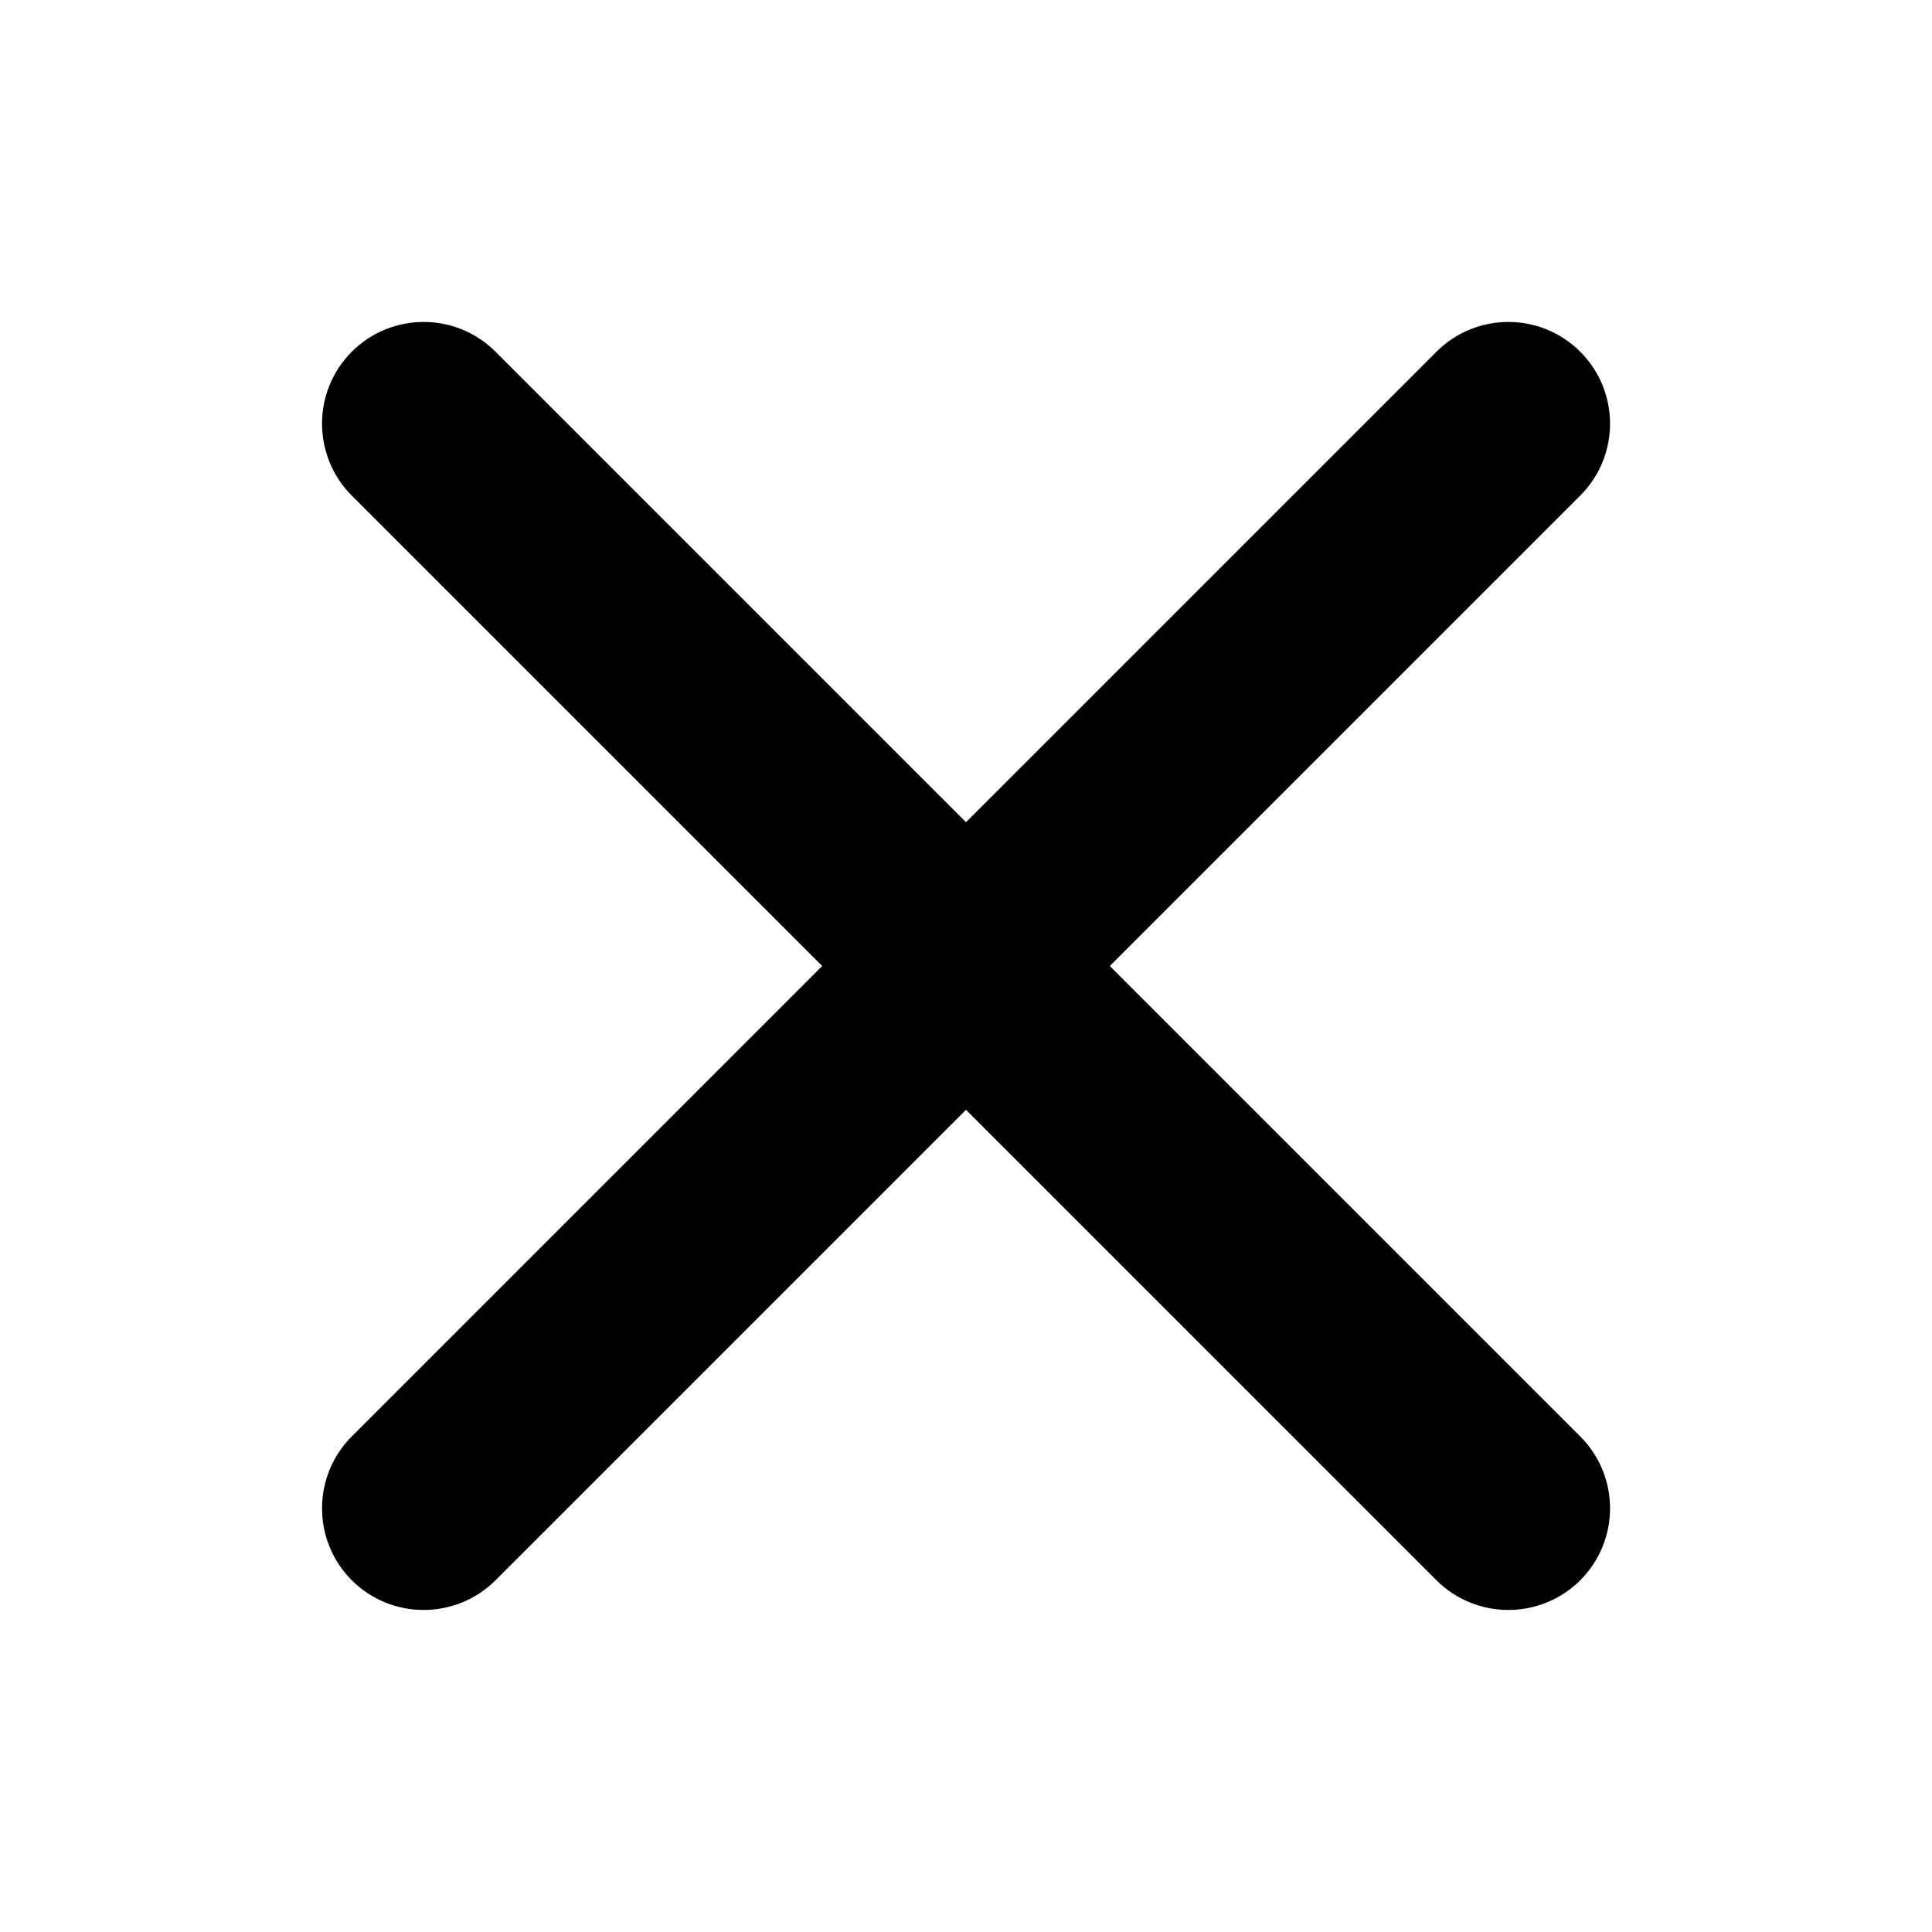
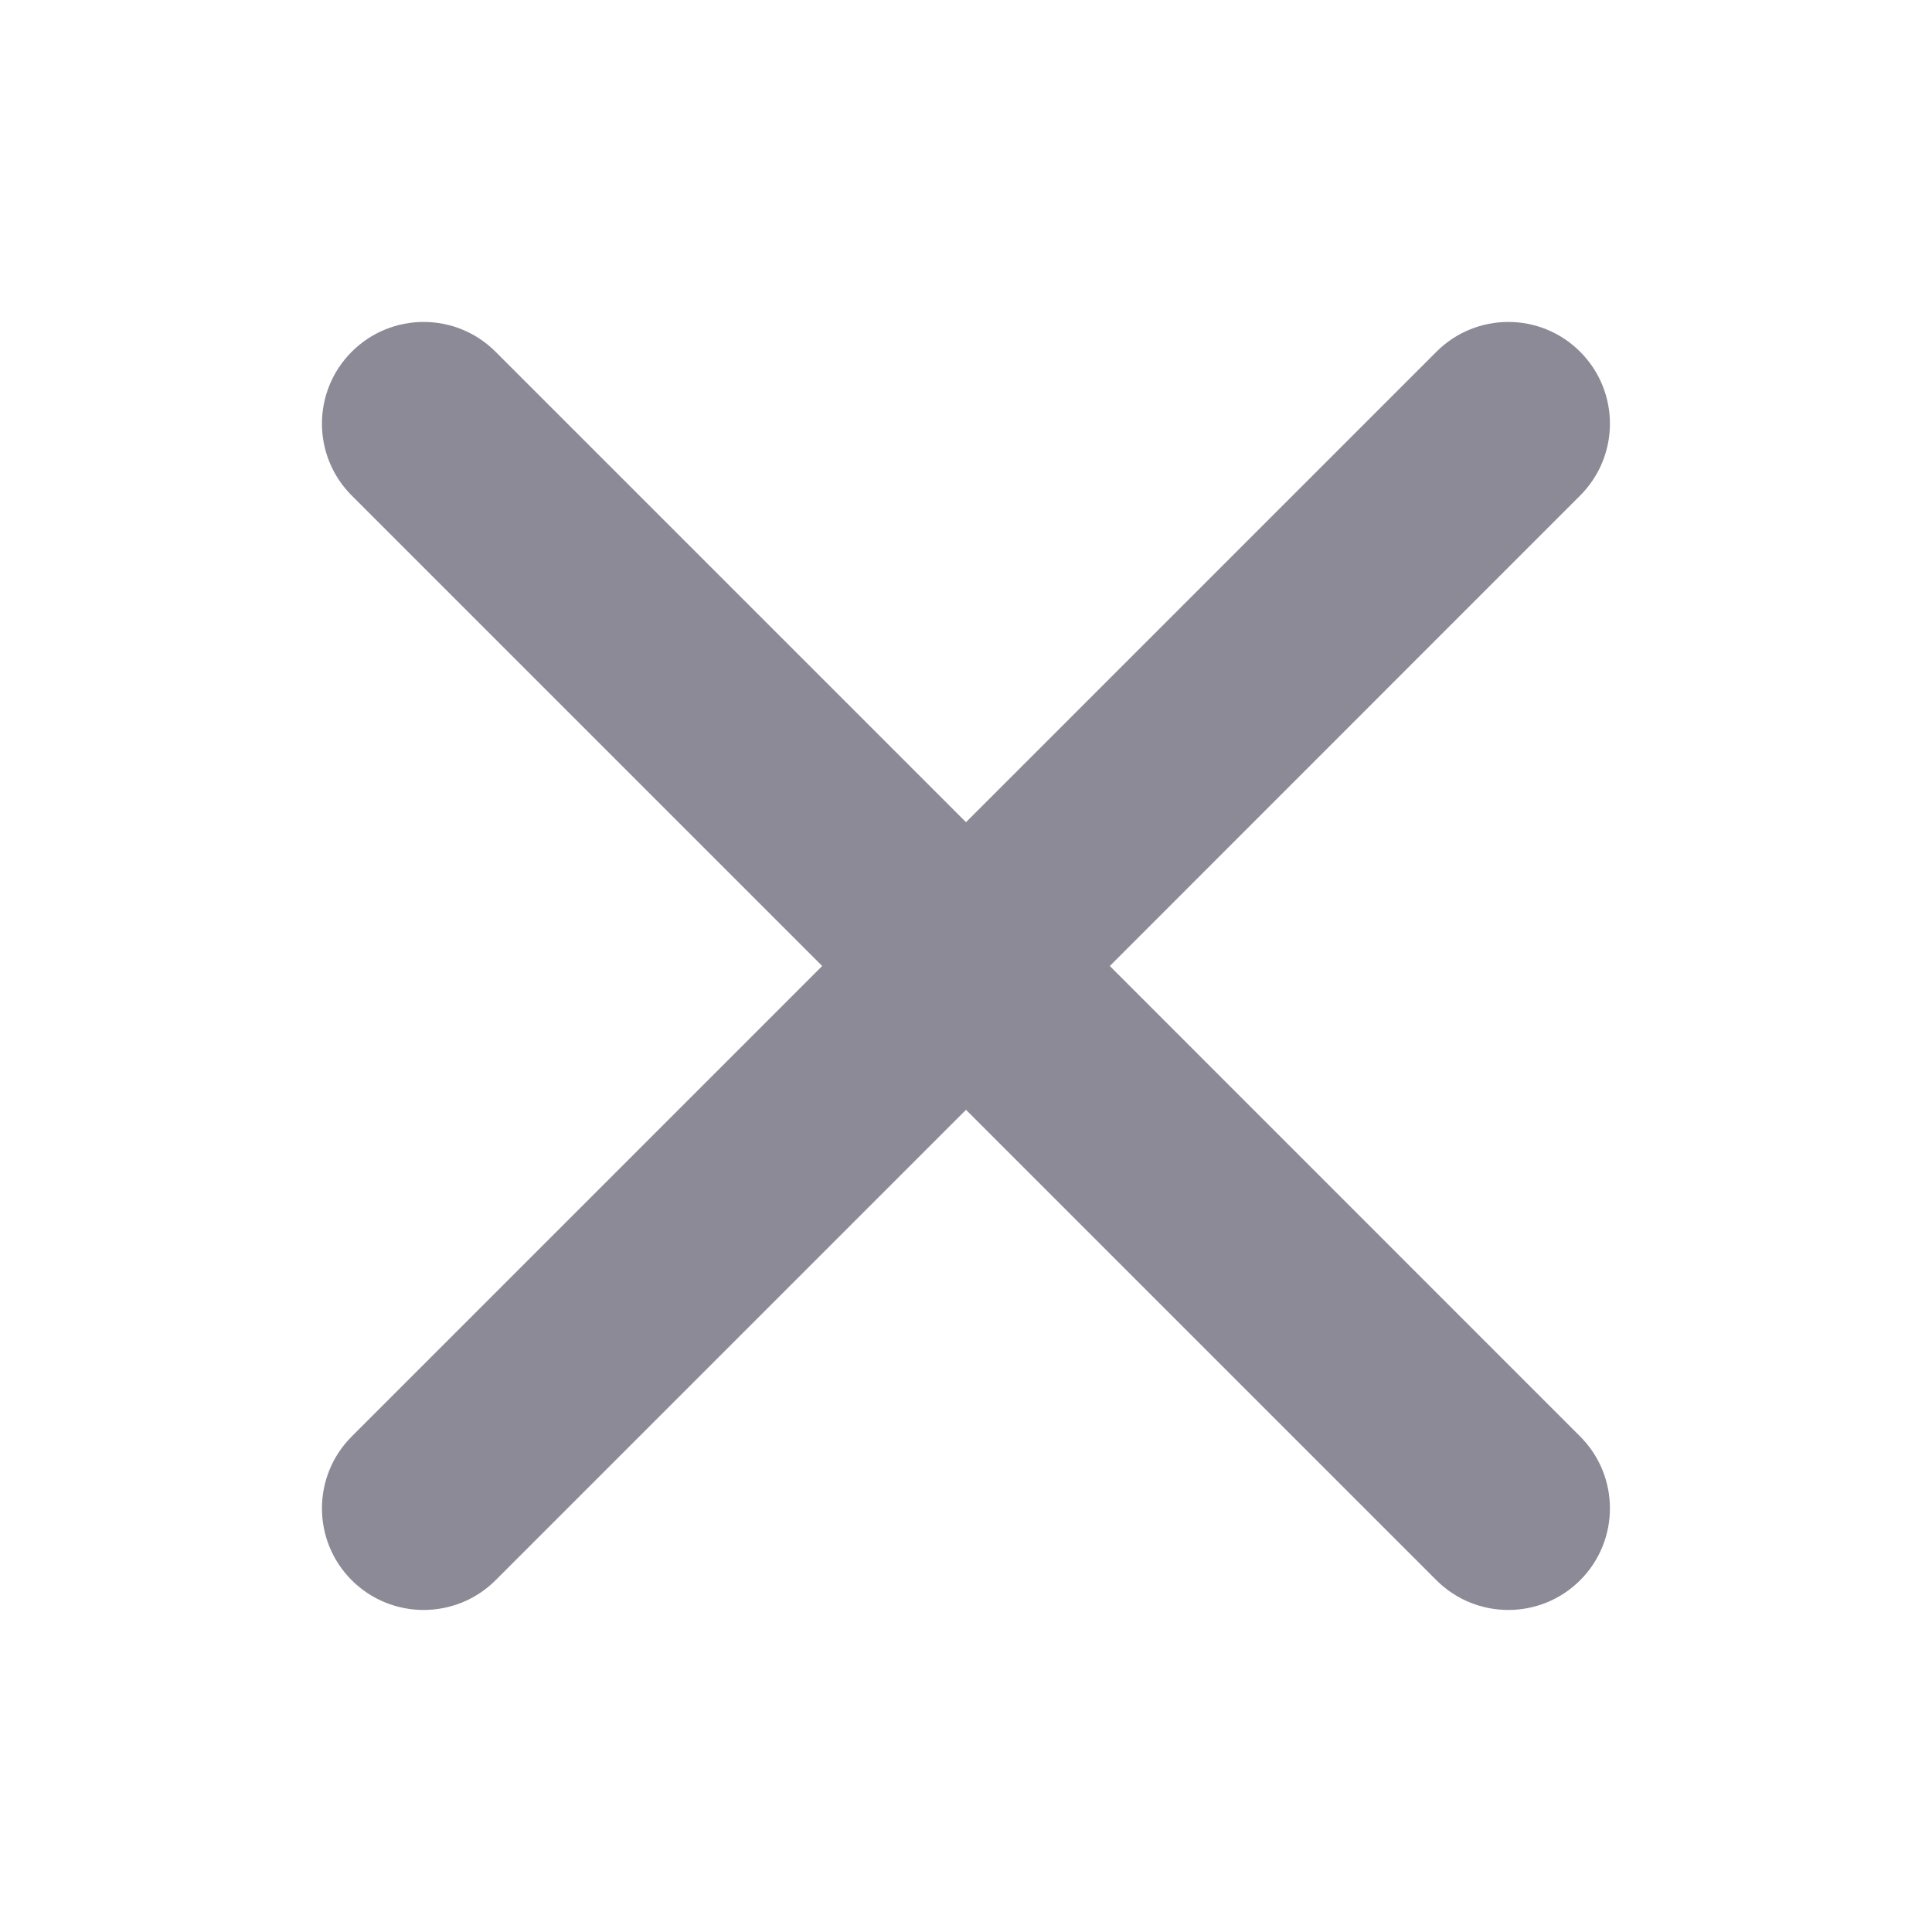
- <svg xmlns="http://www.w3.org/2000/svg" width="16" height="16" viewBox="0 0 16 16">
-   <path fill-rule="evenodd" clip-rule="evenodd" d="M4.104 2.913C3.775 2.584 3.242 2.584 2.913 2.913C2.585 3.242 2.585 3.775 2.913 4.104L6.809 8L2.913 11.896C2.585 12.225 2.585 12.758 2.913 13.087C3.242 13.415 3.775 13.415 4.104 13.087L8 9.191L11.896 13.087C12.225 13.415 12.758 13.415 13.087 13.087C13.416 12.758 13.416 12.225 13.087 11.896L9.191 8L13.087 4.104C13.416 3.775 13.416 3.242 13.087 2.913C12.758 2.584 12.225 2.584 11.896 2.913L8 6.809L4.104 2.913Z" />
+ <svg xmlns="http://www.w3.org/2000/svg" width="16" height="16" viewBox="0 0 16 16" fill="none">
+   <path fill-rule="evenodd" clip-rule="evenodd" d="M4.104 2.913C3.775 2.584 3.242 2.584 2.913 2.913C2.584 3.242 2.584 3.775 2.913 4.104L6.809 8L2.913 11.896C2.584 12.225 2.584 12.758 2.913 13.087C3.242 13.415 3.775 13.415 4.104 13.087L8 9.191L11.896 13.087C12.225 13.415 12.758 13.415 13.086 13.087C13.415 12.758 13.415 12.225 13.086 11.896L9.191 8L13.086 4.104C13.415 3.775 13.415 3.242 13.086 2.913C12.758 2.584 12.225 2.584 11.896 2.913L8 6.809L4.104 2.913Z" fill="#8C8A97" />
</svg>
